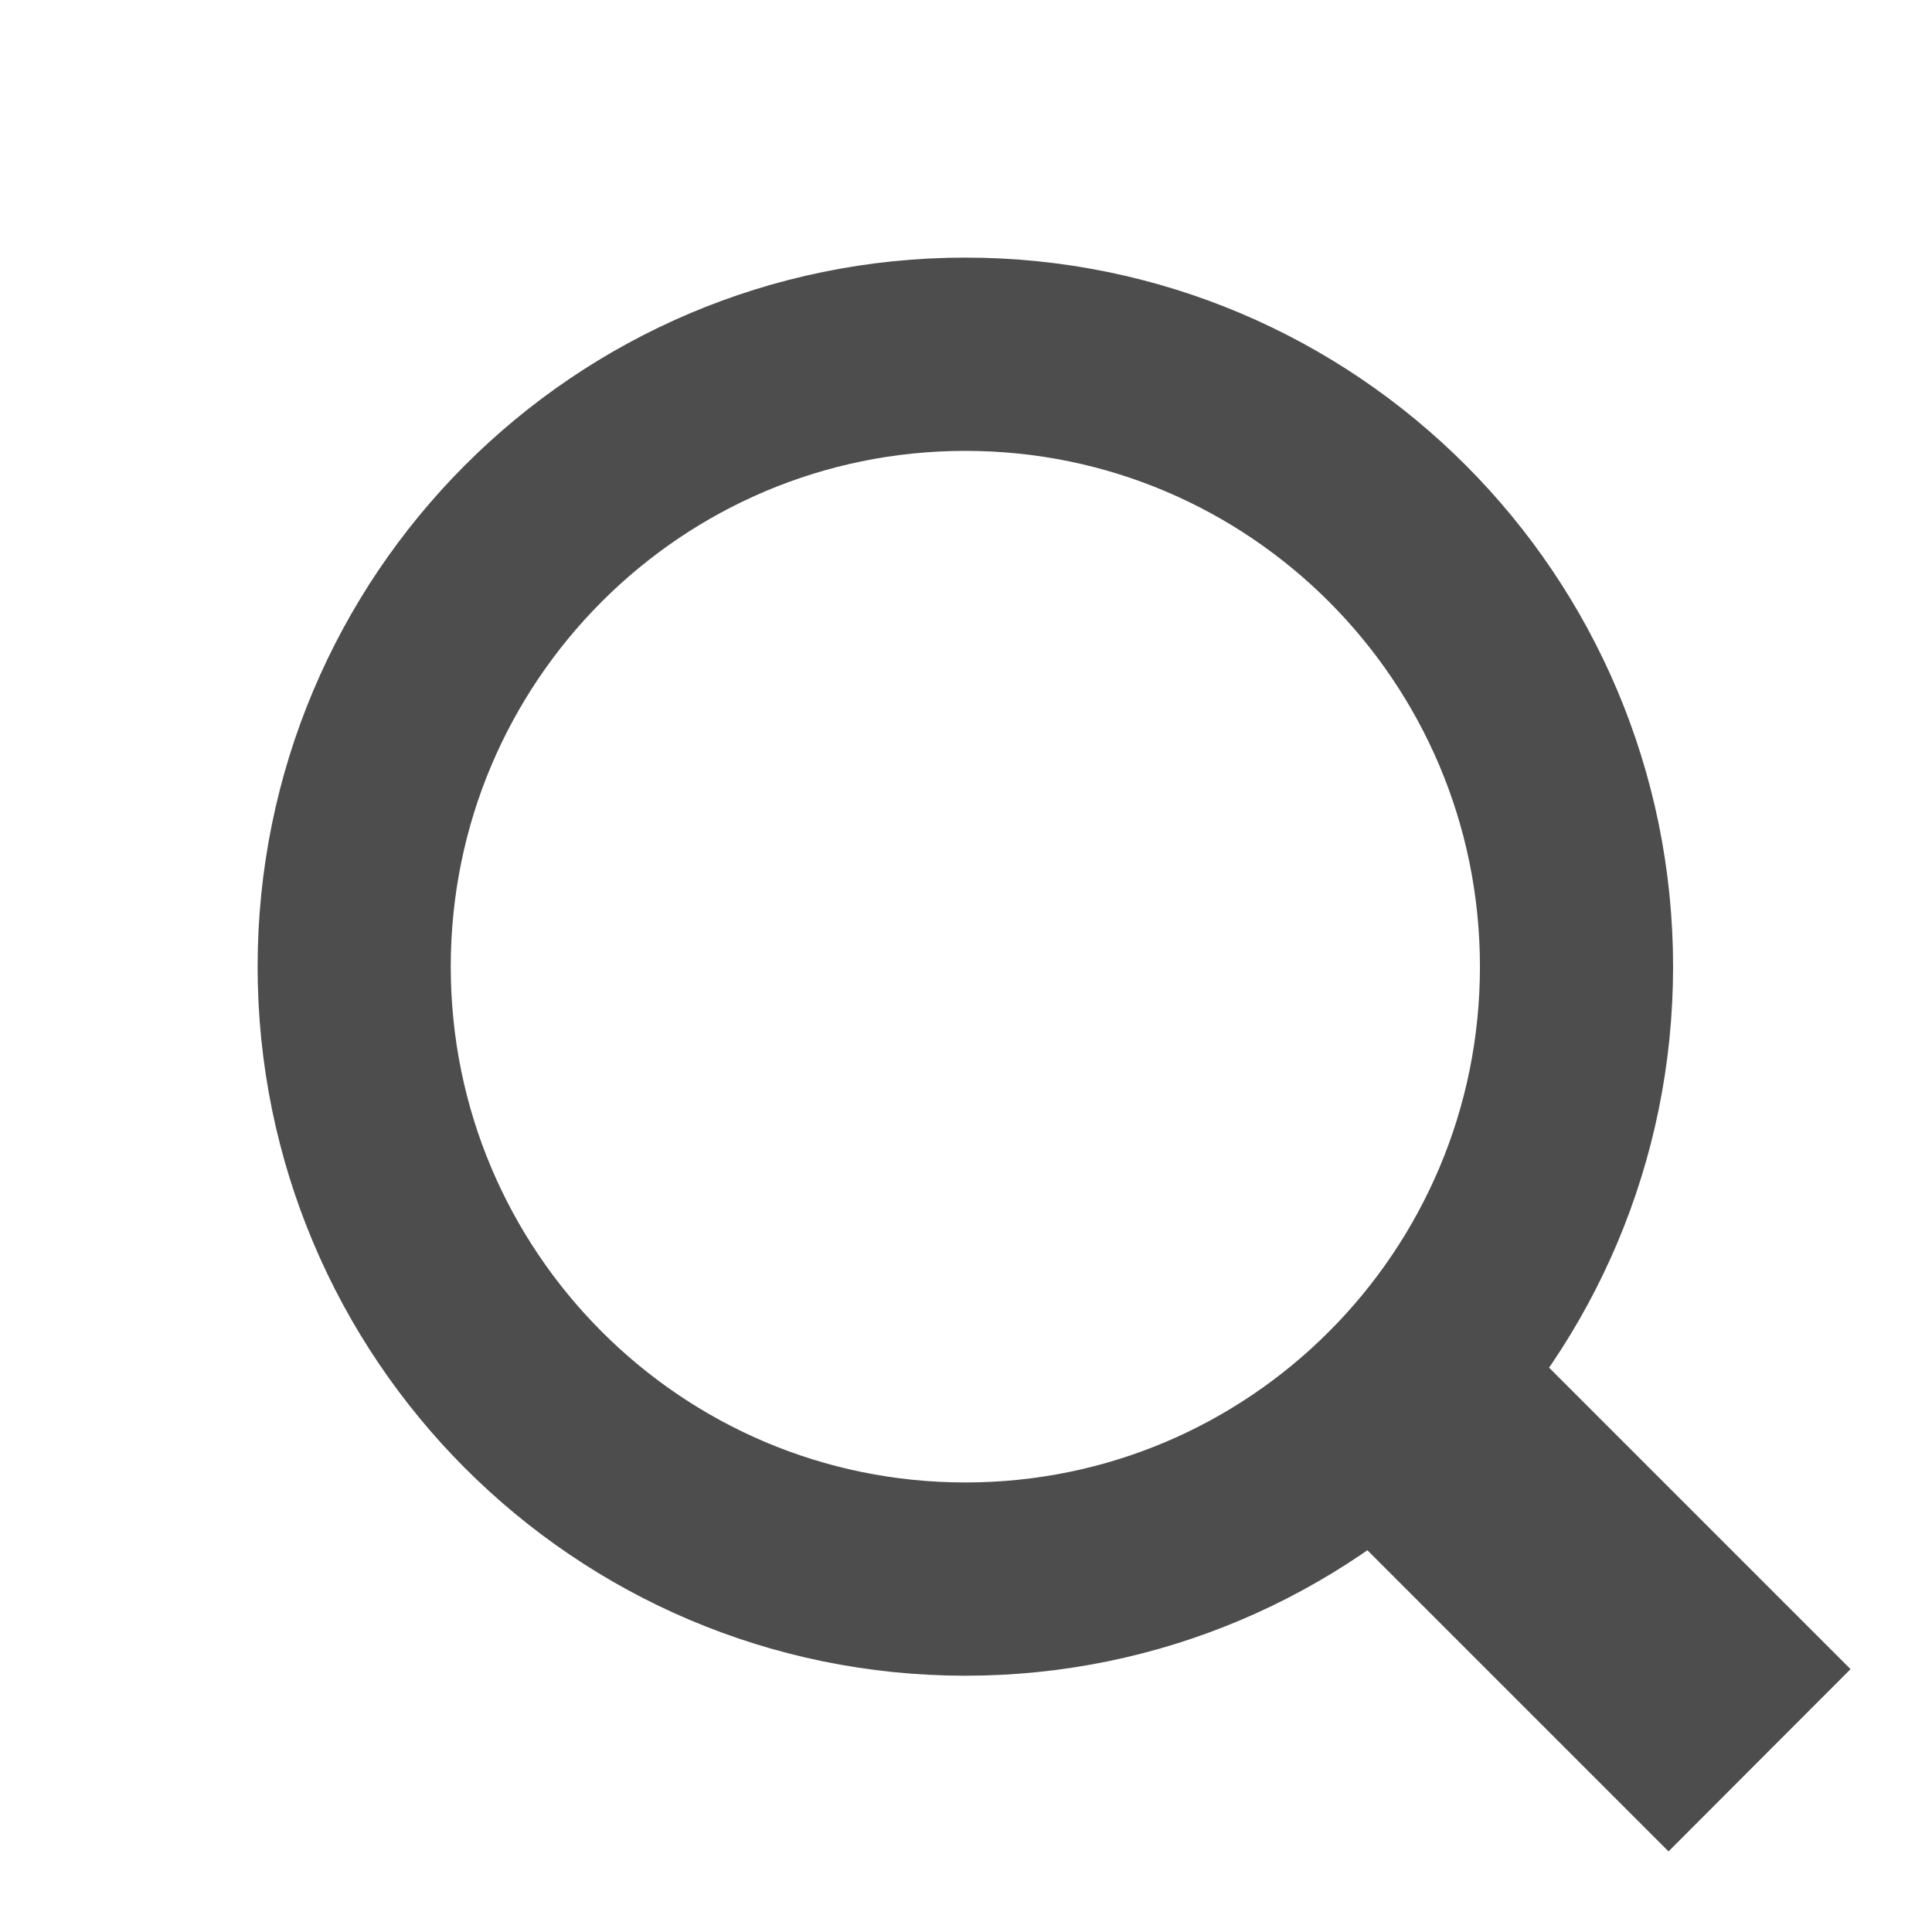
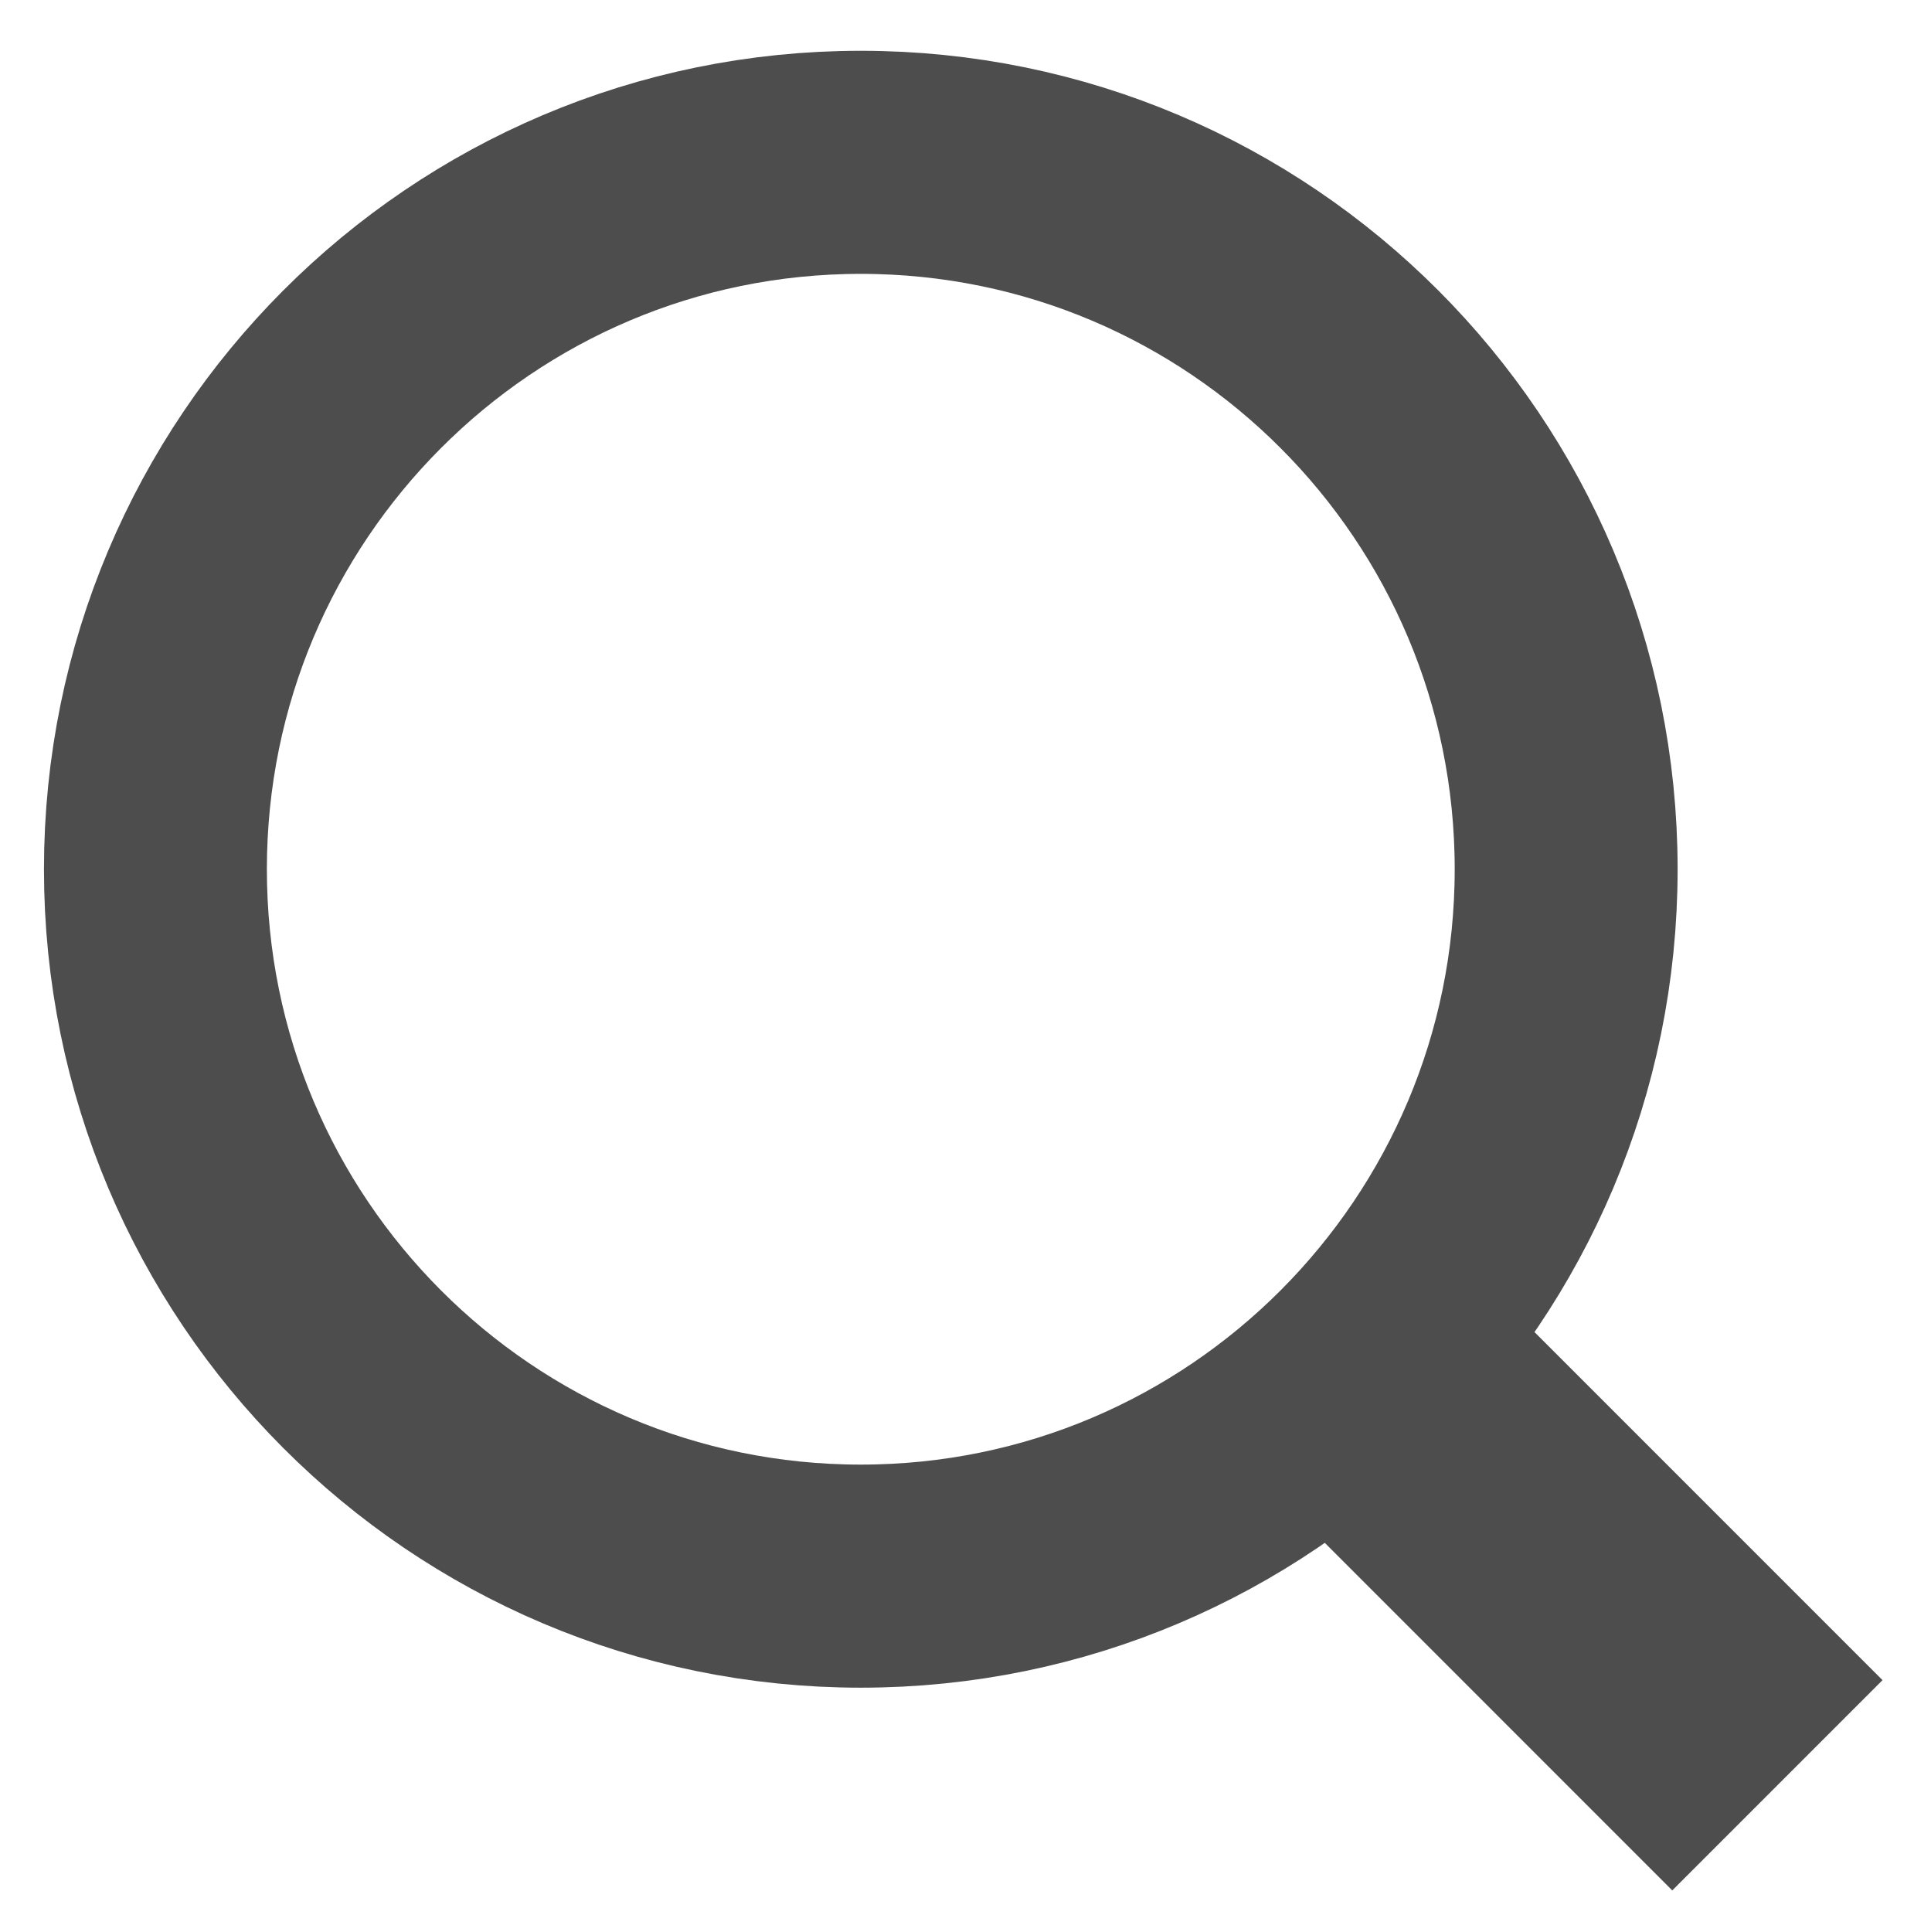
- <svg xmlns="http://www.w3.org/2000/svg" width="90" height="90" id="svg4874" version="1.1" viewBox="0 0 90 90">
+ <svg xmlns="http://www.w3.org/2000/svg" width="75.967" height="75.999" id="svg4874" version="1.1" viewBox="0 0 75.967 75.999">
  <defs id="defs4876" />
-   <g id="layer1" transform="translate(67.85715,-84.50504)">
-     <g transform="matrix(0,-1,-1,0,373.5051,516.505)" id="g4845" style="display:inline">
-       <g id="g1724" transform="matrix(0,-1,-1,0,1394.362,441.3622)" style="display:inline">
-         <g transform="matrix(0.9993441,0,0,1,-106.9298,549)" id="g1726" style="display:inline">
-           <rect style="opacity:0.05;color:#000000;fill:none;stroke:none;stroke-width:2;marker:none;visibility:visible;display:inline;overflow:visible;enable-background:accumulate" id="rect1728" width="90.059" height="90" x="107" y="-503.362" transform="scale(1,-1)" />
-           <path style="color:#000000;fill:#808080;fill-opacity:1;fill-rule:nonzero;stroke:#4d4d4d;stroke-width:12.004;stroke-miterlimit:4;stroke-opacity:1;stroke-dasharray:none;marker:none;visibility:visible;display:inline;overflow:visible;enable-background:accumulate" d="m 169.007,475.362 20.013,20" id="path1736" />
-           <ellipse ry="28.529" rx="28.489" cy="458.393" cx="151.999" style="color:#000000;fill:none;stroke:#4d4d4d;stroke-width:9.003;stroke-miterlimit:4;stroke-dasharray:none;marker:none;visibility:visible;display:inline;overflow:visible;enable-background:accumulate;stroke-opacity:1" id="path2995" d="m 180.488,458.393 c 0,15.756 -12.755,28.529 -28.489,28.529 -15.734,0 -28.489,-12.773 -28.489,-28.529 0,-15.756 12.755,-28.529 28.489,-28.529 15.734,0 28.489,12.773 28.489,28.529 z" />
-         </g>
-       </g>
-     </g>
+   <g id="layer1" transform="translate(55.85856,-96.50638)">
+     <path id="path1736" d="M -5.427,147.239 14.067,166.734" style="color:#000000;fill:#808080;fill-opacity:1;fill-rule:nonzero;stroke:#4d4d4d;stroke-width:11.697;stroke-miterlimit:4;stroke-opacity:1;stroke-dasharray:none;marker:none;visibility:visible;display:inline;overflow:visible;enable-background:accumulate" />
+     <ellipse d="m 180.488,458.393 c 0,15.756 -12.755,28.529 -28.489,28.529 -15.734,0 -28.489,-12.773 -28.489,-28.529 0,-15.756 12.755,-28.529 28.489,-28.529 15.734,0 28.489,12.773 28.489,28.529 z" id="path2995" style="color:#000000;fill:none;stroke:#4d4d4d;stroke-width:9.003;stroke-miterlimit:4;stroke-opacity:1;stroke-dasharray:none;marker:none;visibility:visible;display:inline;overflow:visible;enable-background:accumulate" cx="151.999" cy="458.393" rx="28.489" ry="28.529" transform="matrix(0.9740741,0,0,0.9747133,-170.0521,-316.1024)" />
  </g>
</svg>
